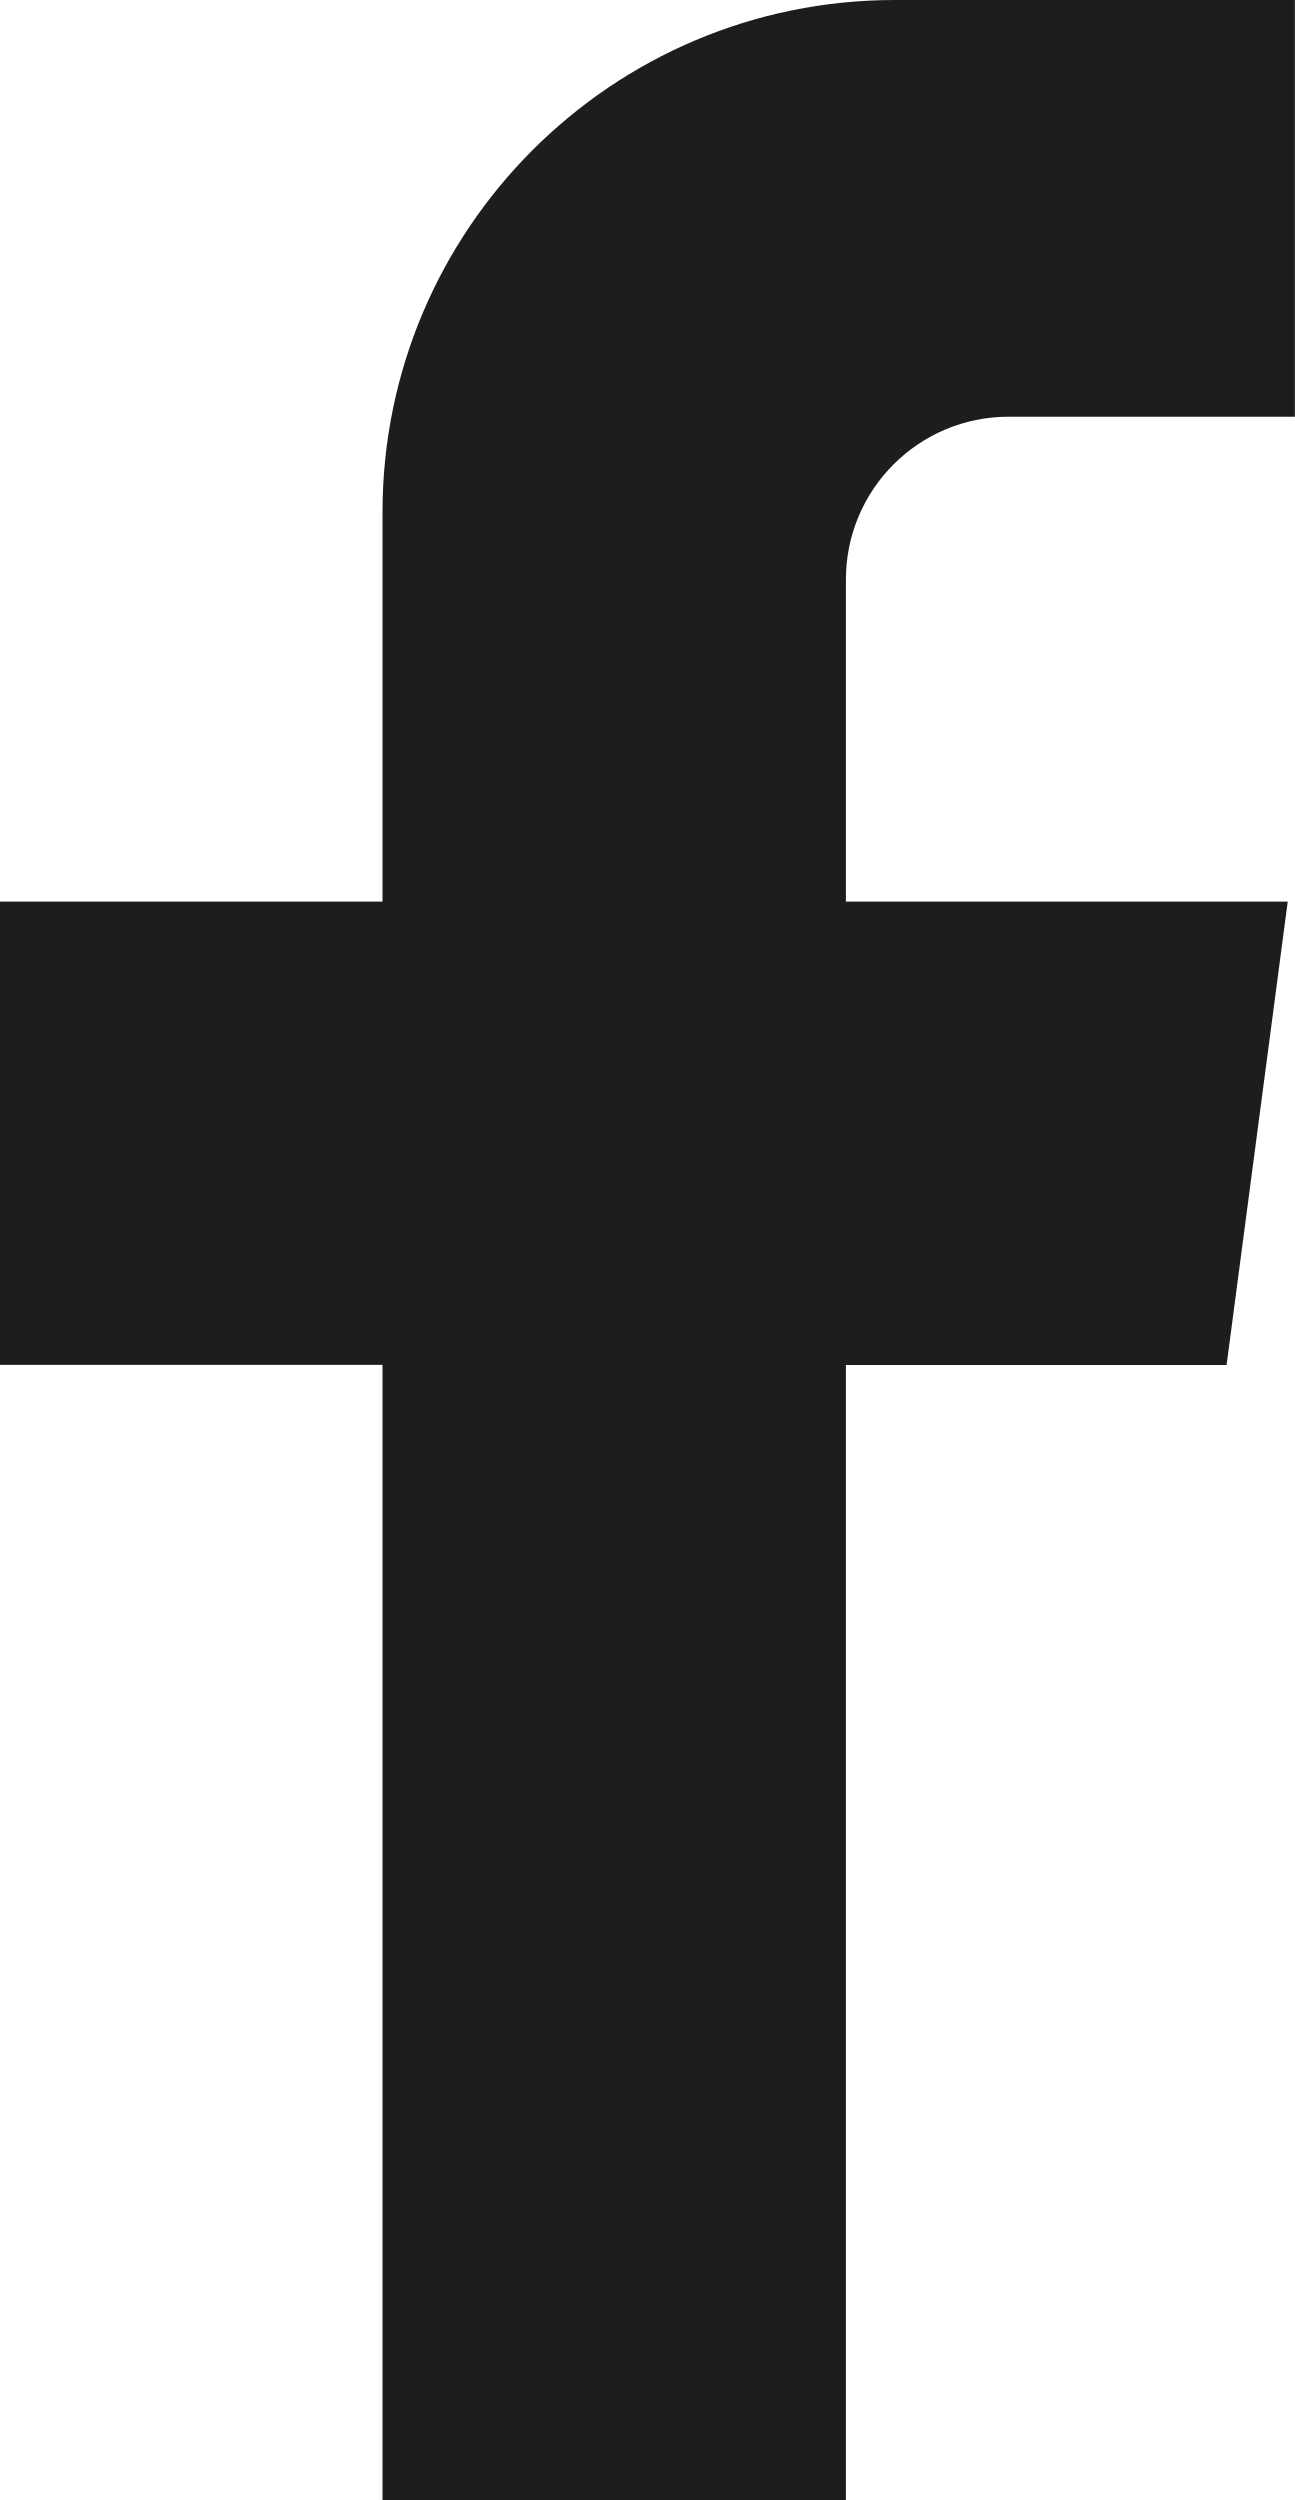
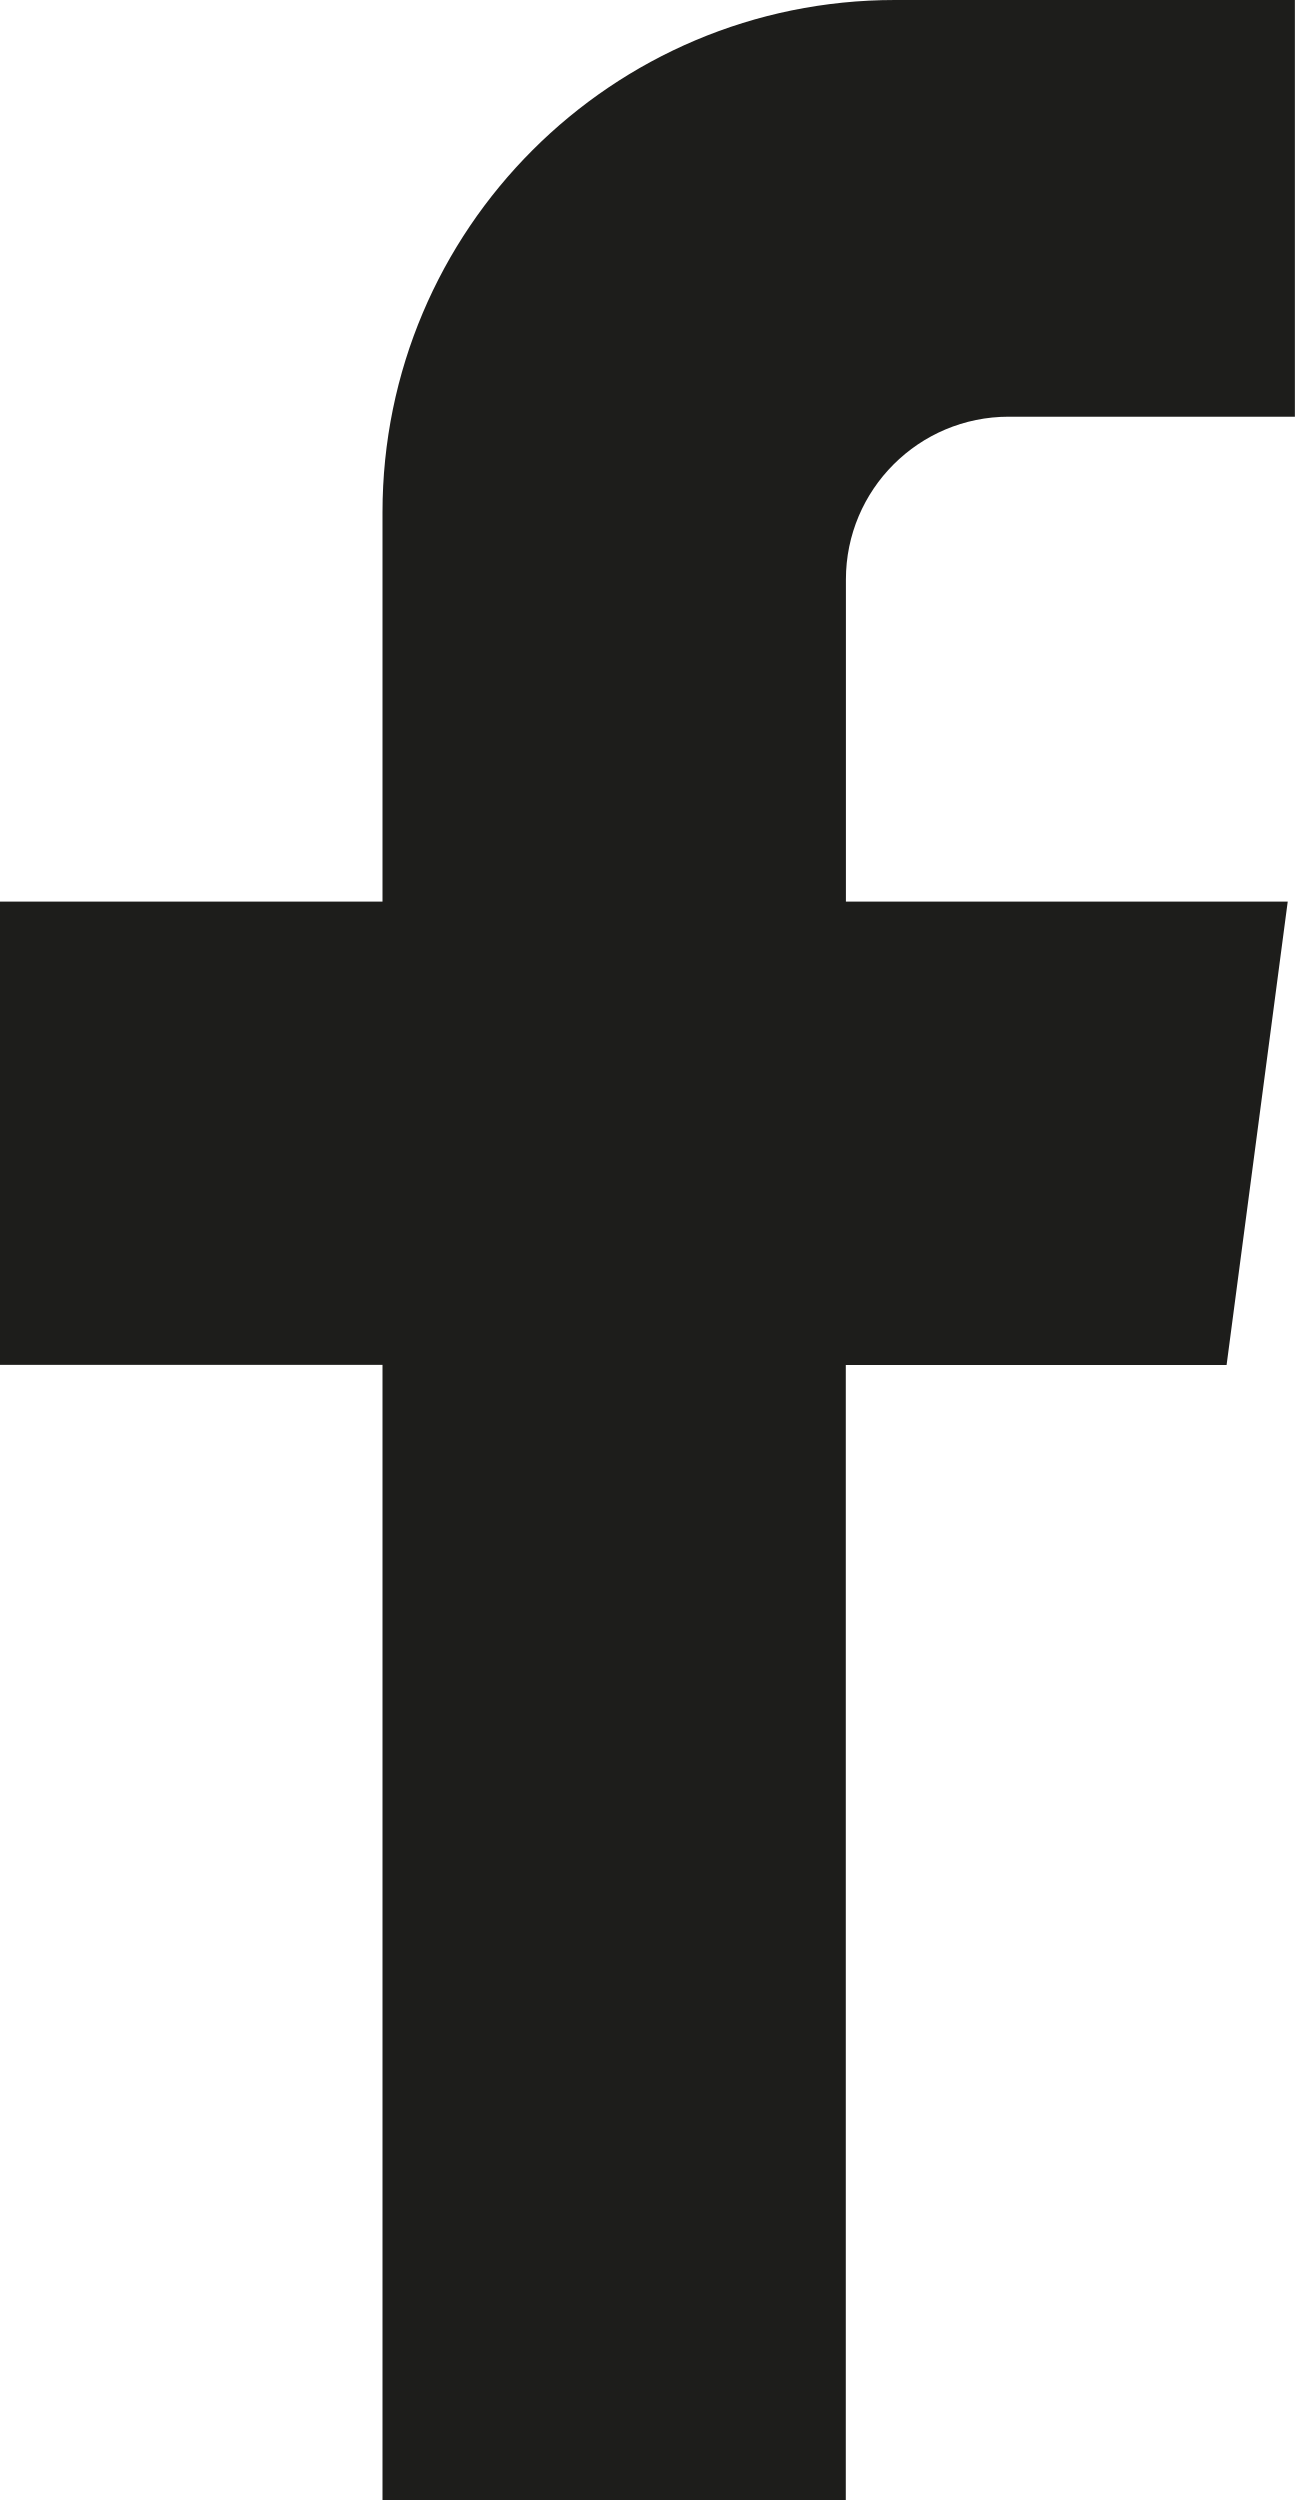
- <svg xmlns="http://www.w3.org/2000/svg" height="22" width="11.395" id="Слой_1">
-   <path id="path2" d="M3.366 22h4.078v-9.988h3.35l.538-4.078H7.444V5.1c0-.792.641-1.433 1.433-1.433h2.518V0h-3.52a4.509 4.509 0 0 0-4.509 4.51v3.424H0v4.077h3.366z" clip-rule="evenodd" fill="#1d1d1b" fill-rule="evenodd" stroke-width=".584" />
+ <svg xmlns="http://www.w3.org/2000/svg" xml:space="preserve" enable-background="new 0 0 960 640" viewBox="0 0 11.395 22" height="22" width="11.395" y="0px" x="0px" id="Слой_1" version="1.1">
+   <defs id="defs7" />
+   <path style="clip-rule:evenodd;fill:#1d1d1b;fill-rule:evenodd;stroke-width:0.584" id="path2" d="m 3.366,22 h 4.077 v -9.988 h 3.351 L 11.332,7.934 H 7.444 V 5.1 c 0,-0.792 0.642,-1.433 1.433,-1.433 h 2.518 V 0 H 7.876 C 5.385,0 3.366,2.019 3.366,4.509 V 7.934 H 0 v 4.077 h 3.366 z" />
</svg>
